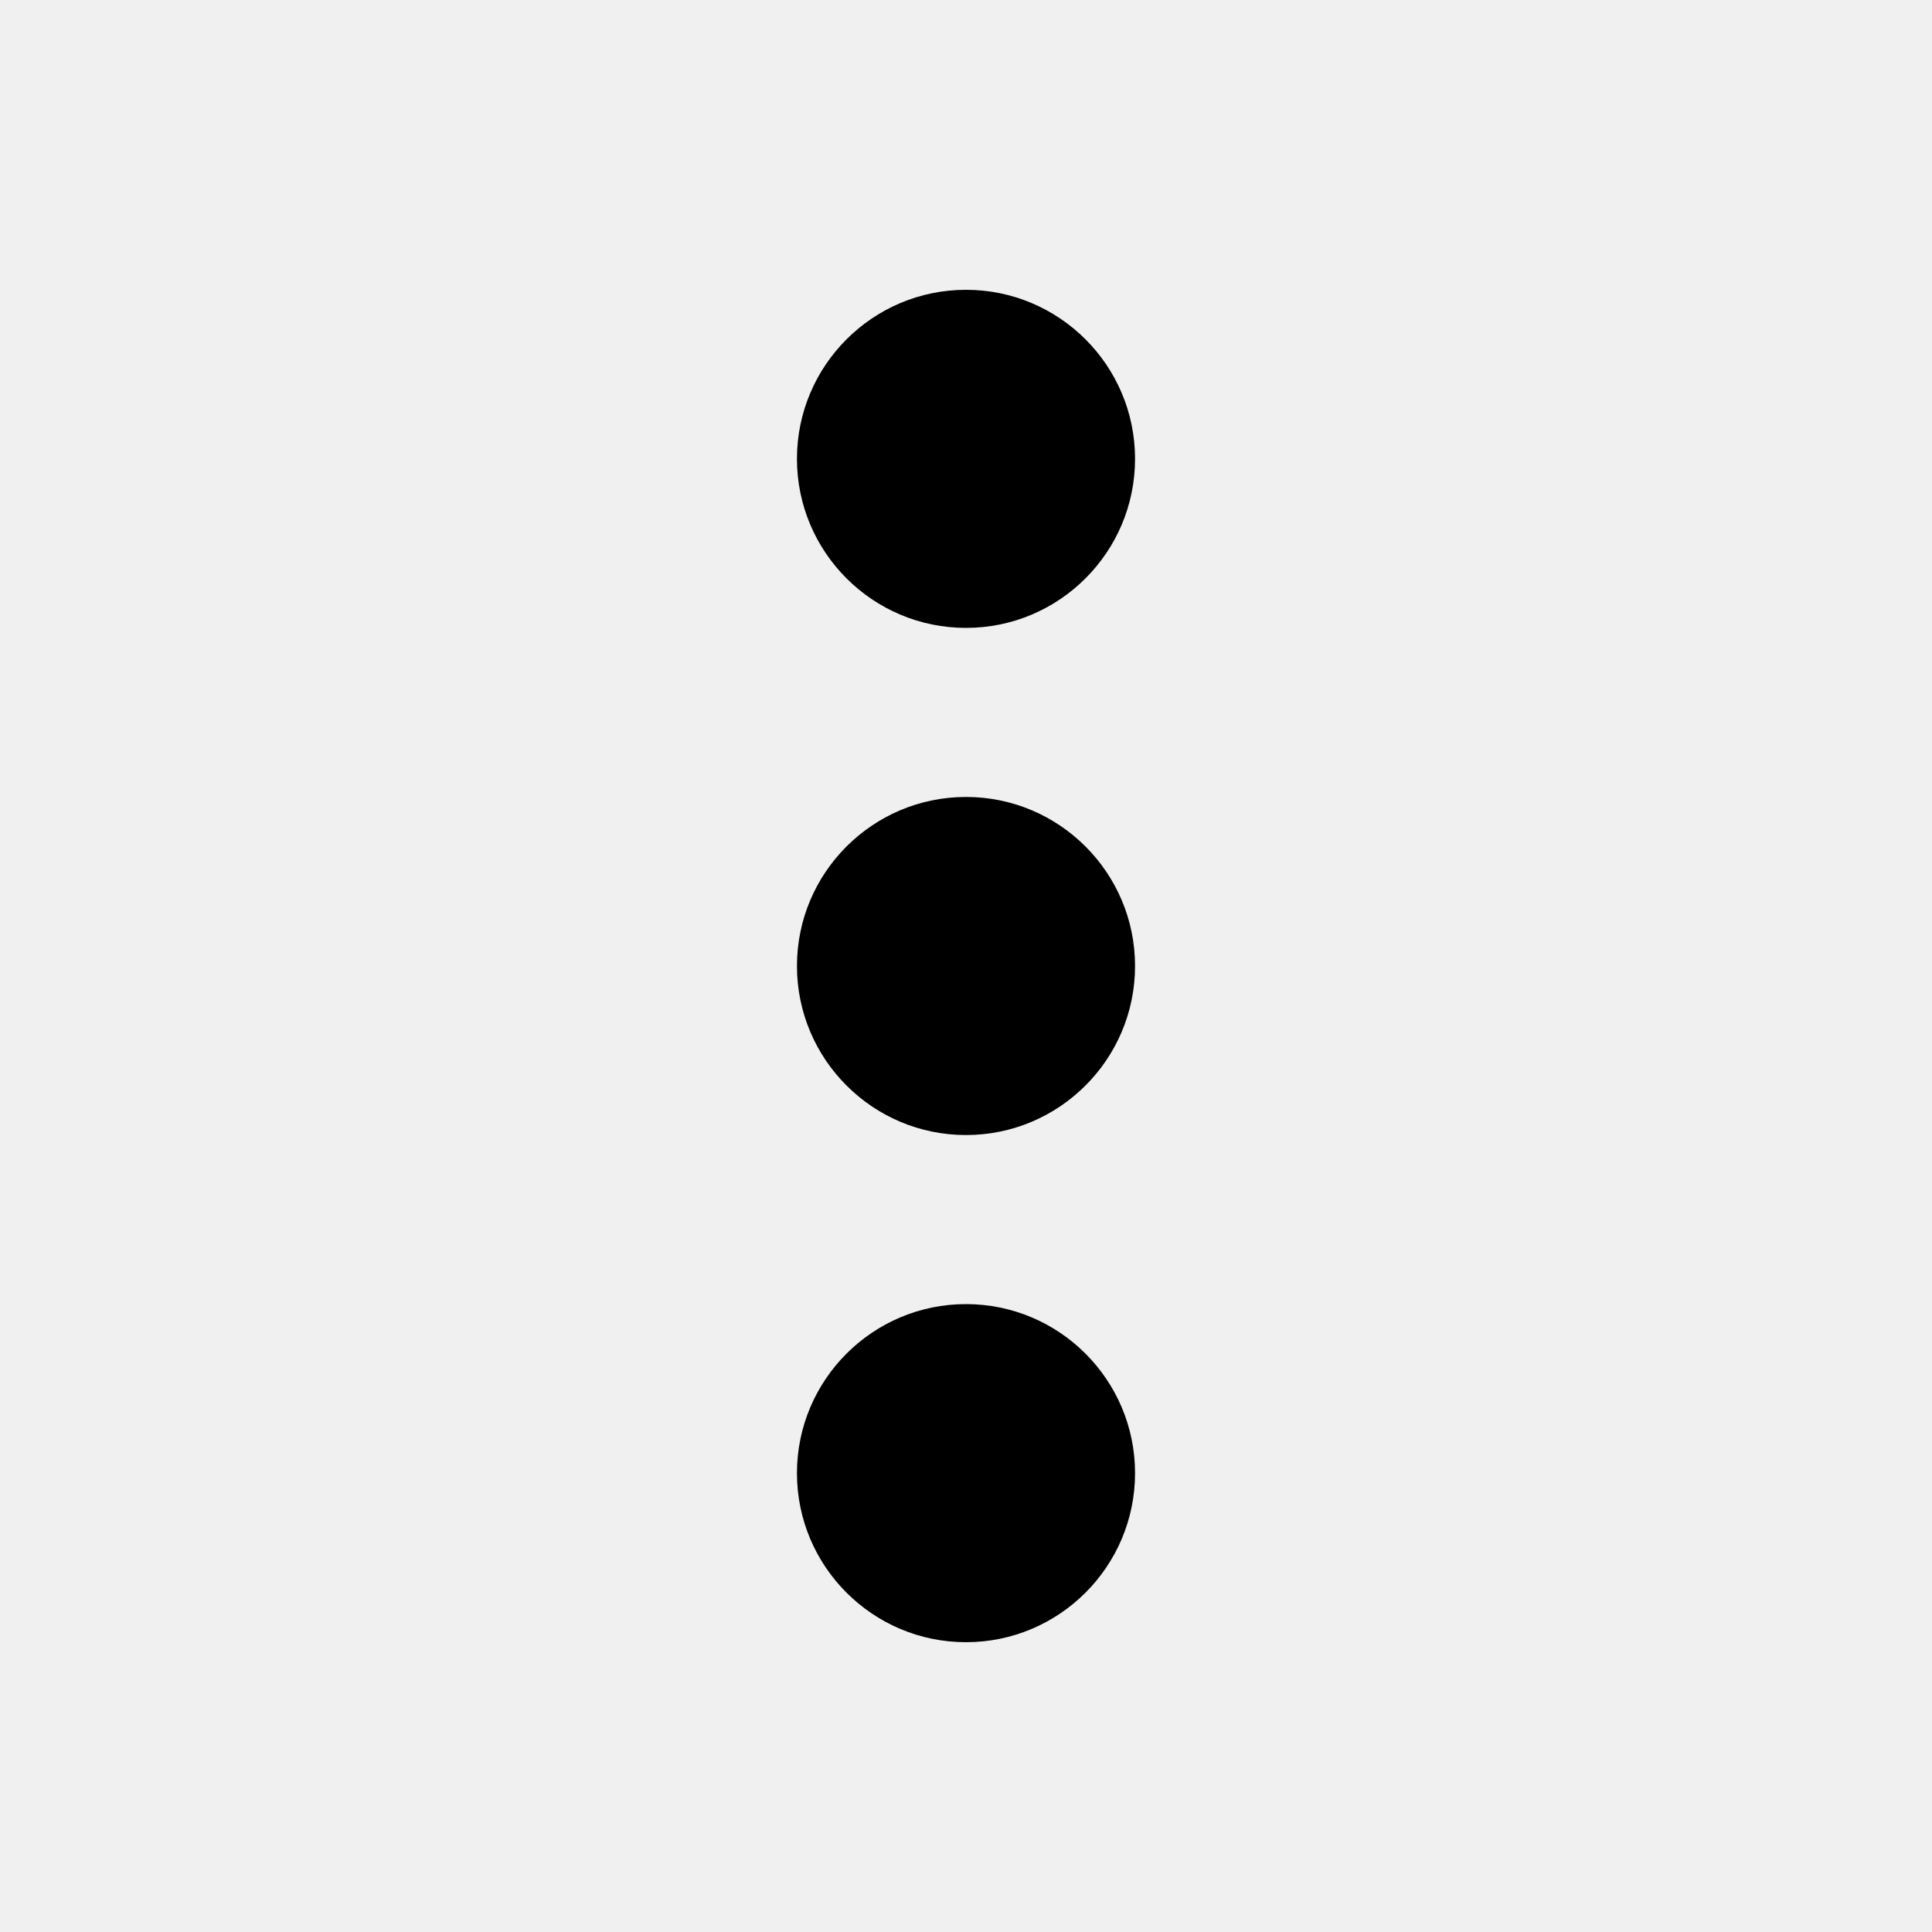
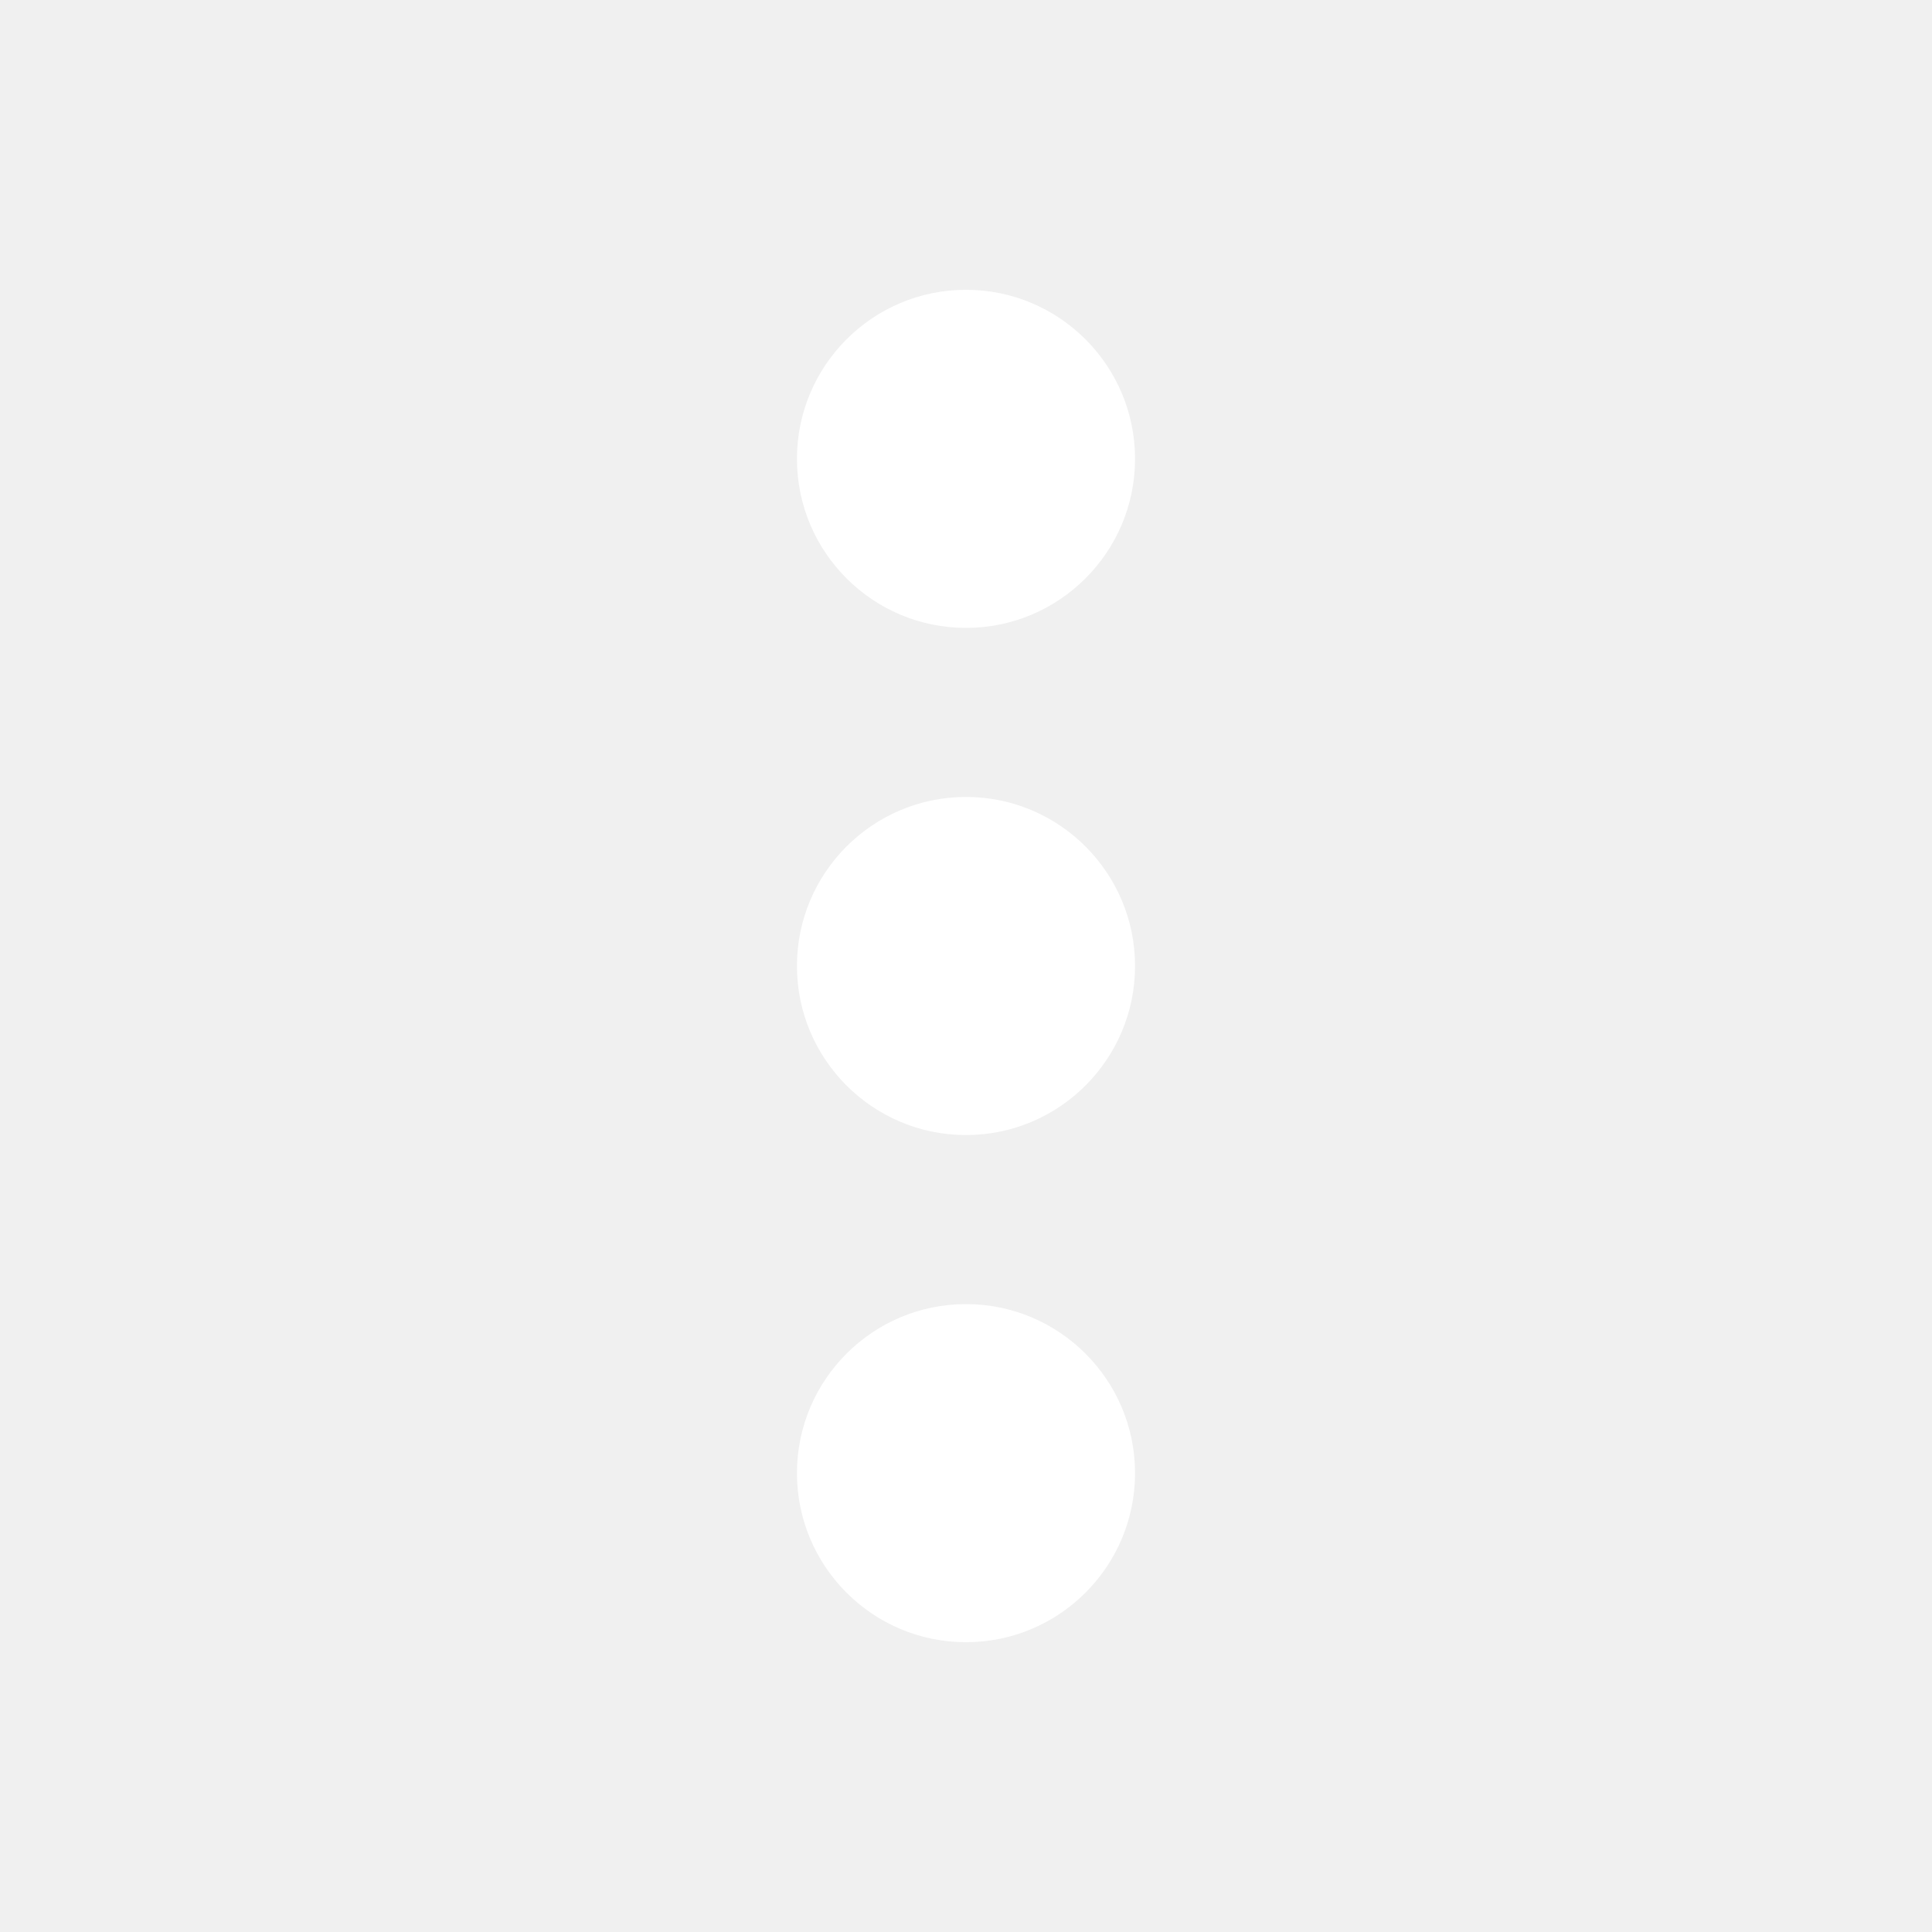
- <svg xmlns="http://www.w3.org/2000/svg" viewBox="0 0 640 640">
+ <svg xmlns="http://www.w3.org/2000/svg" viewBox="0 0 640 640" fill="white">
  <path d="M320 208C289.1 208 264 182.9 264 152C264 121.1 289.1 96 320 96C350.9 96 376 121.1 376 152C376 182.9 350.9 208 320 208zM320 432C350.9 432 376 457.1 376 488C376 518.9 350.9 544 320 544C289.1 544 264 518.9 264 488C264 457.1 289.1 432 320 432zM376 320C376 350.9 350.9 376 320 376C289.1 376 264 350.9 264 320C264 289.1 289.1 264 320 264C350.9 264 376 289.1 376 320z" />
</svg>
